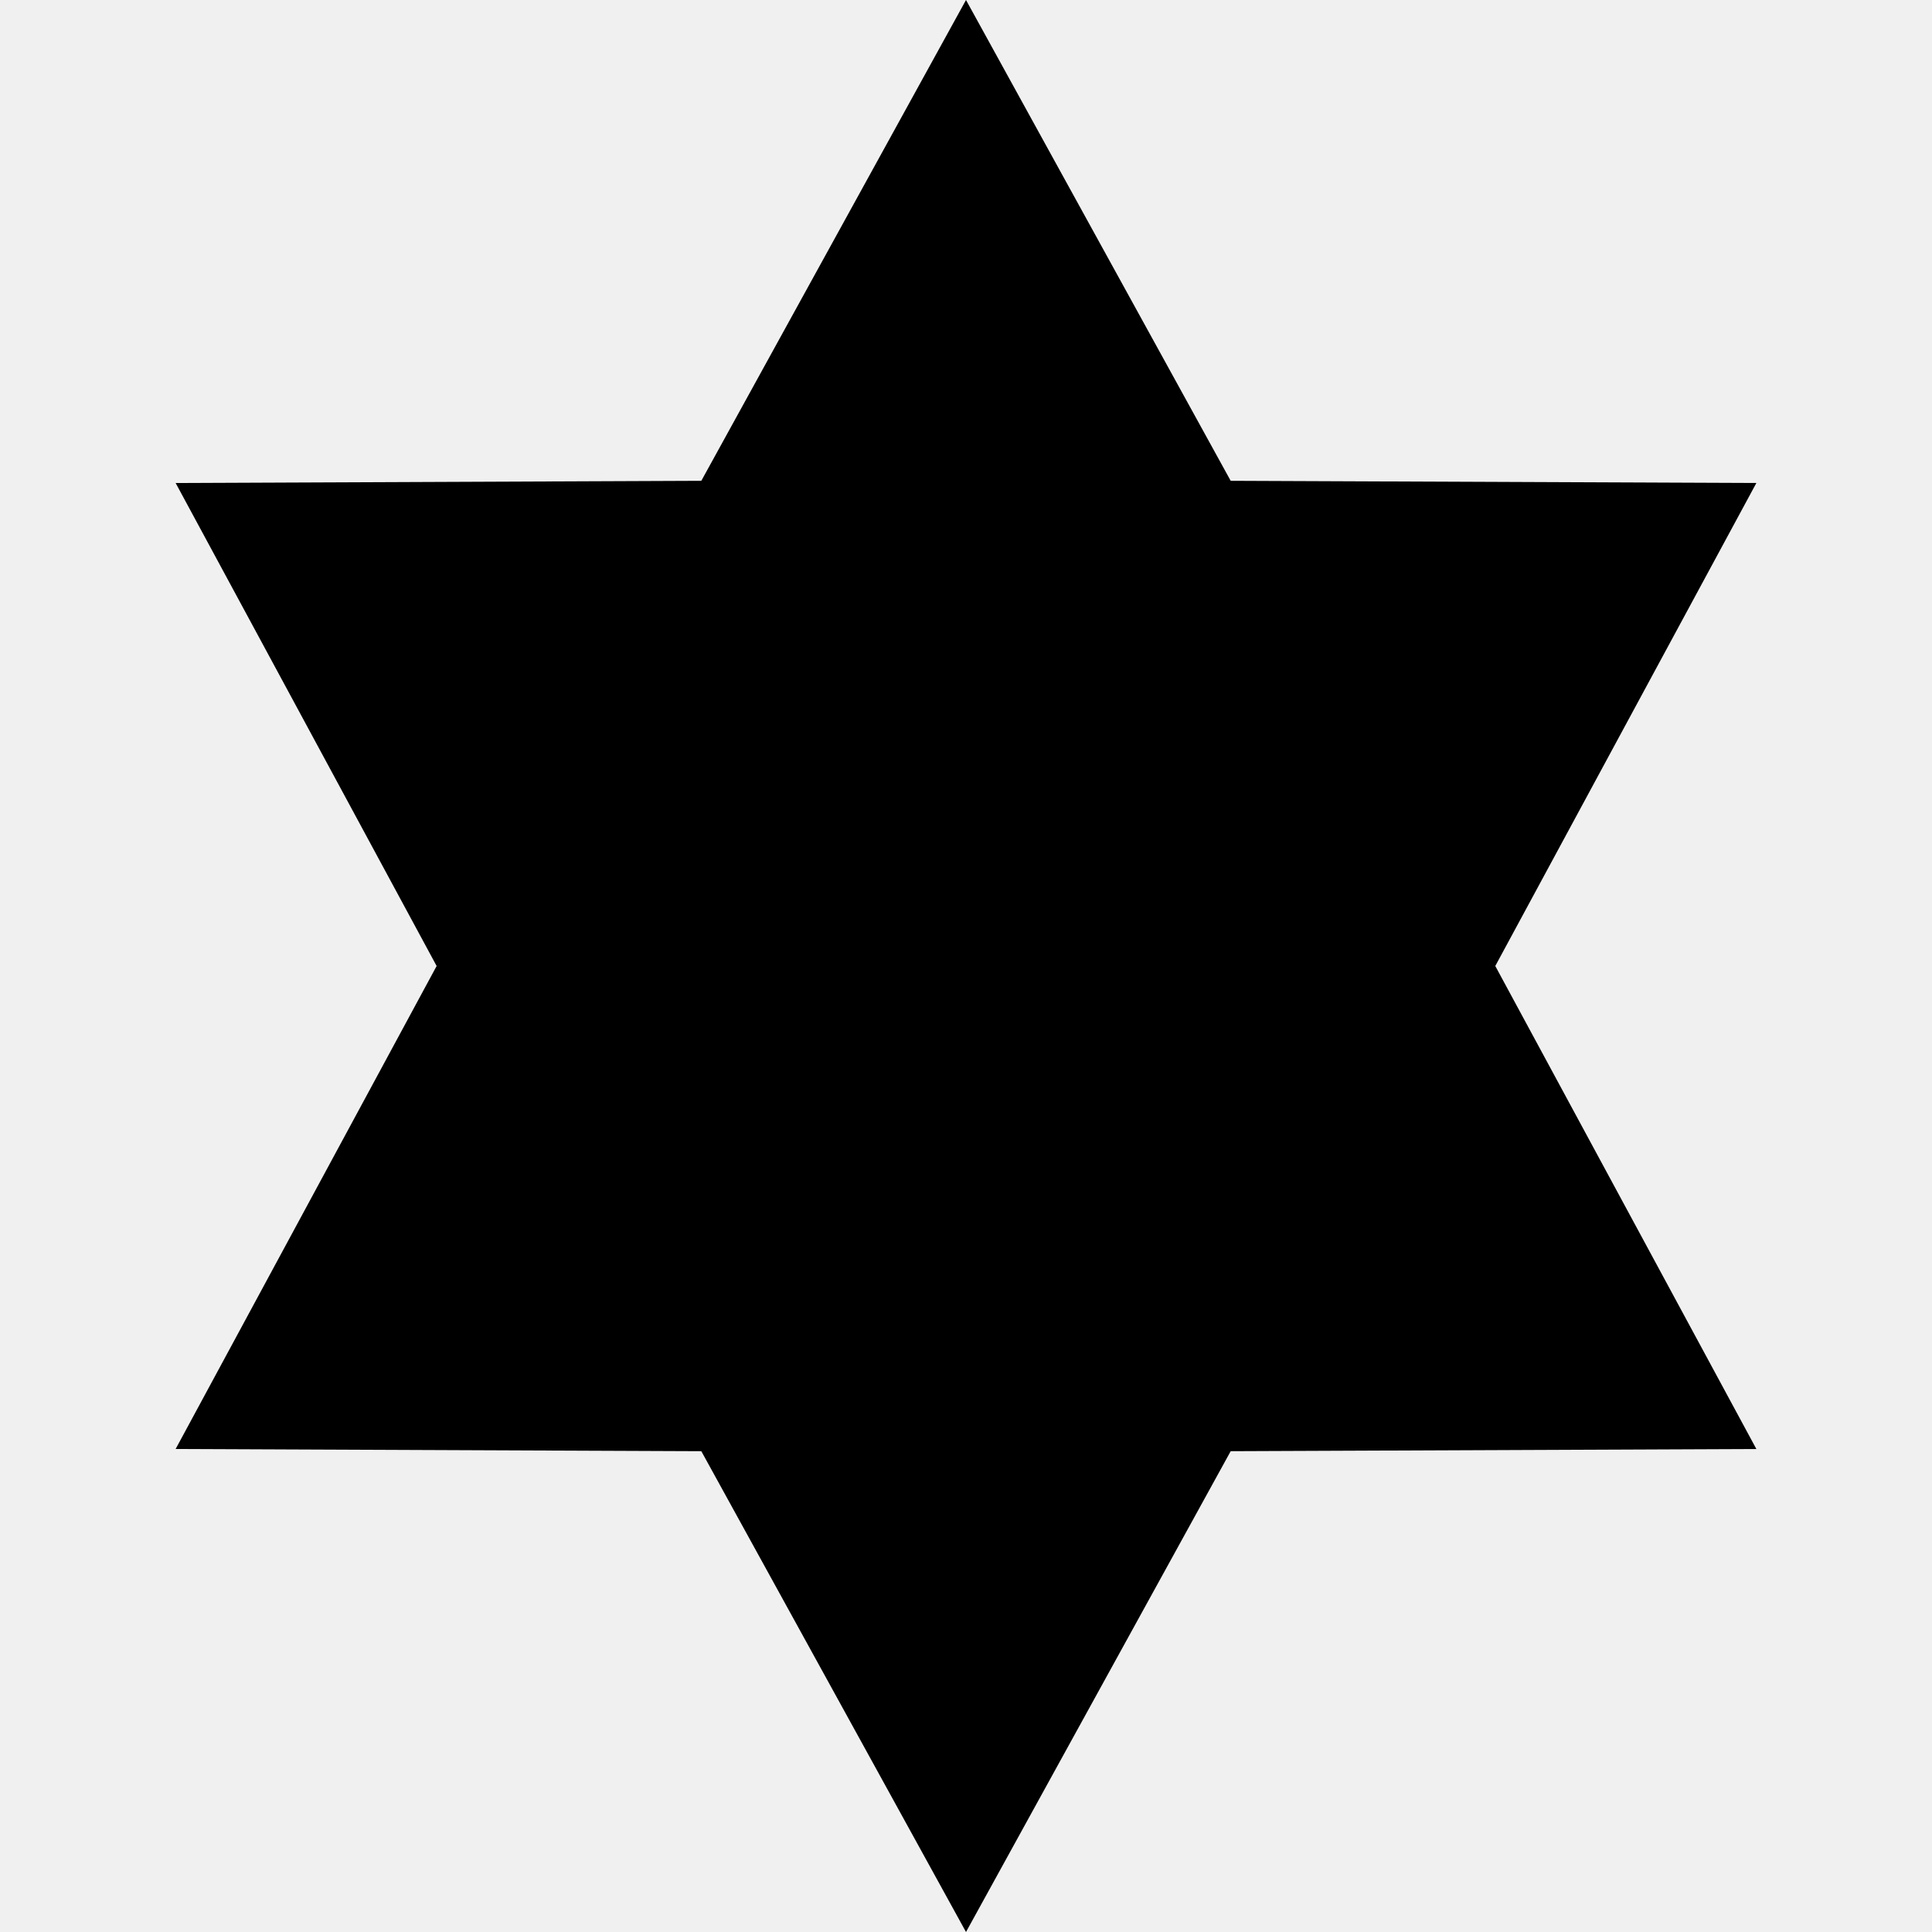
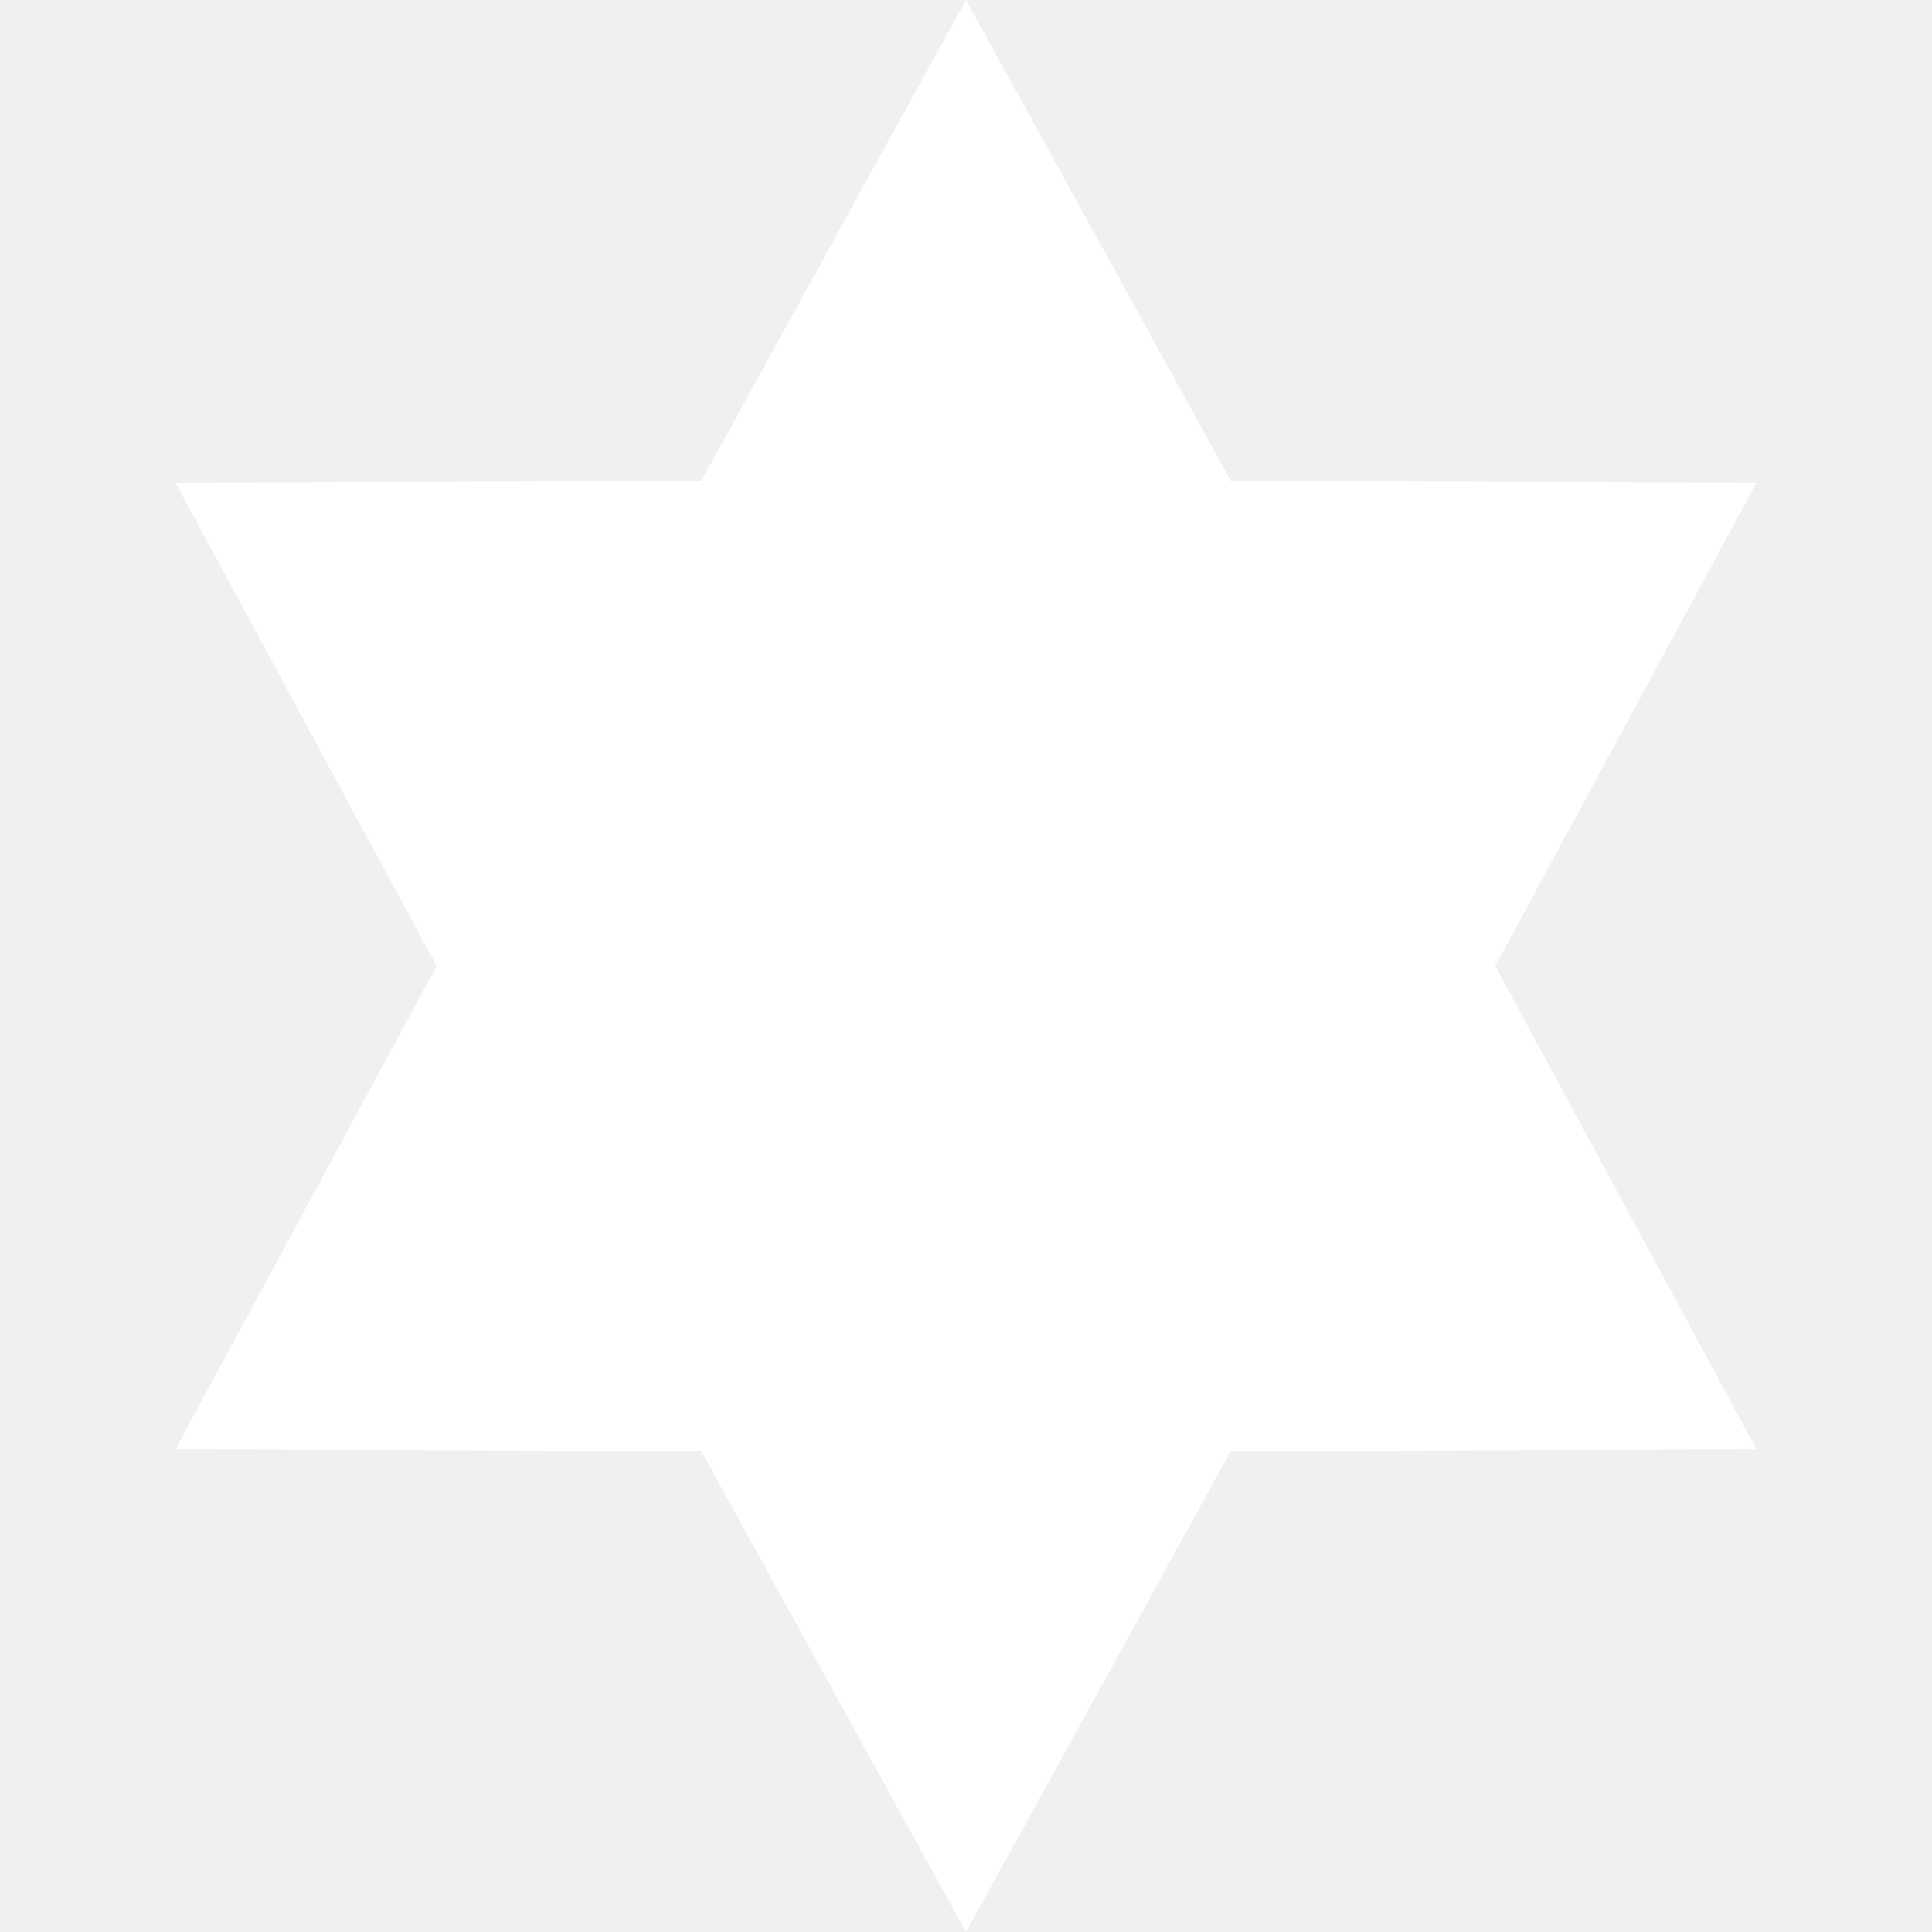
<svg xmlns="http://www.w3.org/2000/svg" width="22" height="22" viewBox="0 0 22 22" fill="none">
-   <path d="M11 0L14.014 5.475L20 5.5L17.027 11L20 16.5L14.014 16.525L11 22L7.986 16.525L2 16.5L4.972 11L2 5.5L7.986 5.475L11 0Z" fill="currentColor" />
+   <path d="M11 0L14.014 5.475L20 5.5L17.027 11L20 16.5L14.014 16.525L11 22L7.986 16.525L2 16.5L4.972 11L2 5.5L7.986 5.475L11 0Z" fill="#fff" />
</svg>
